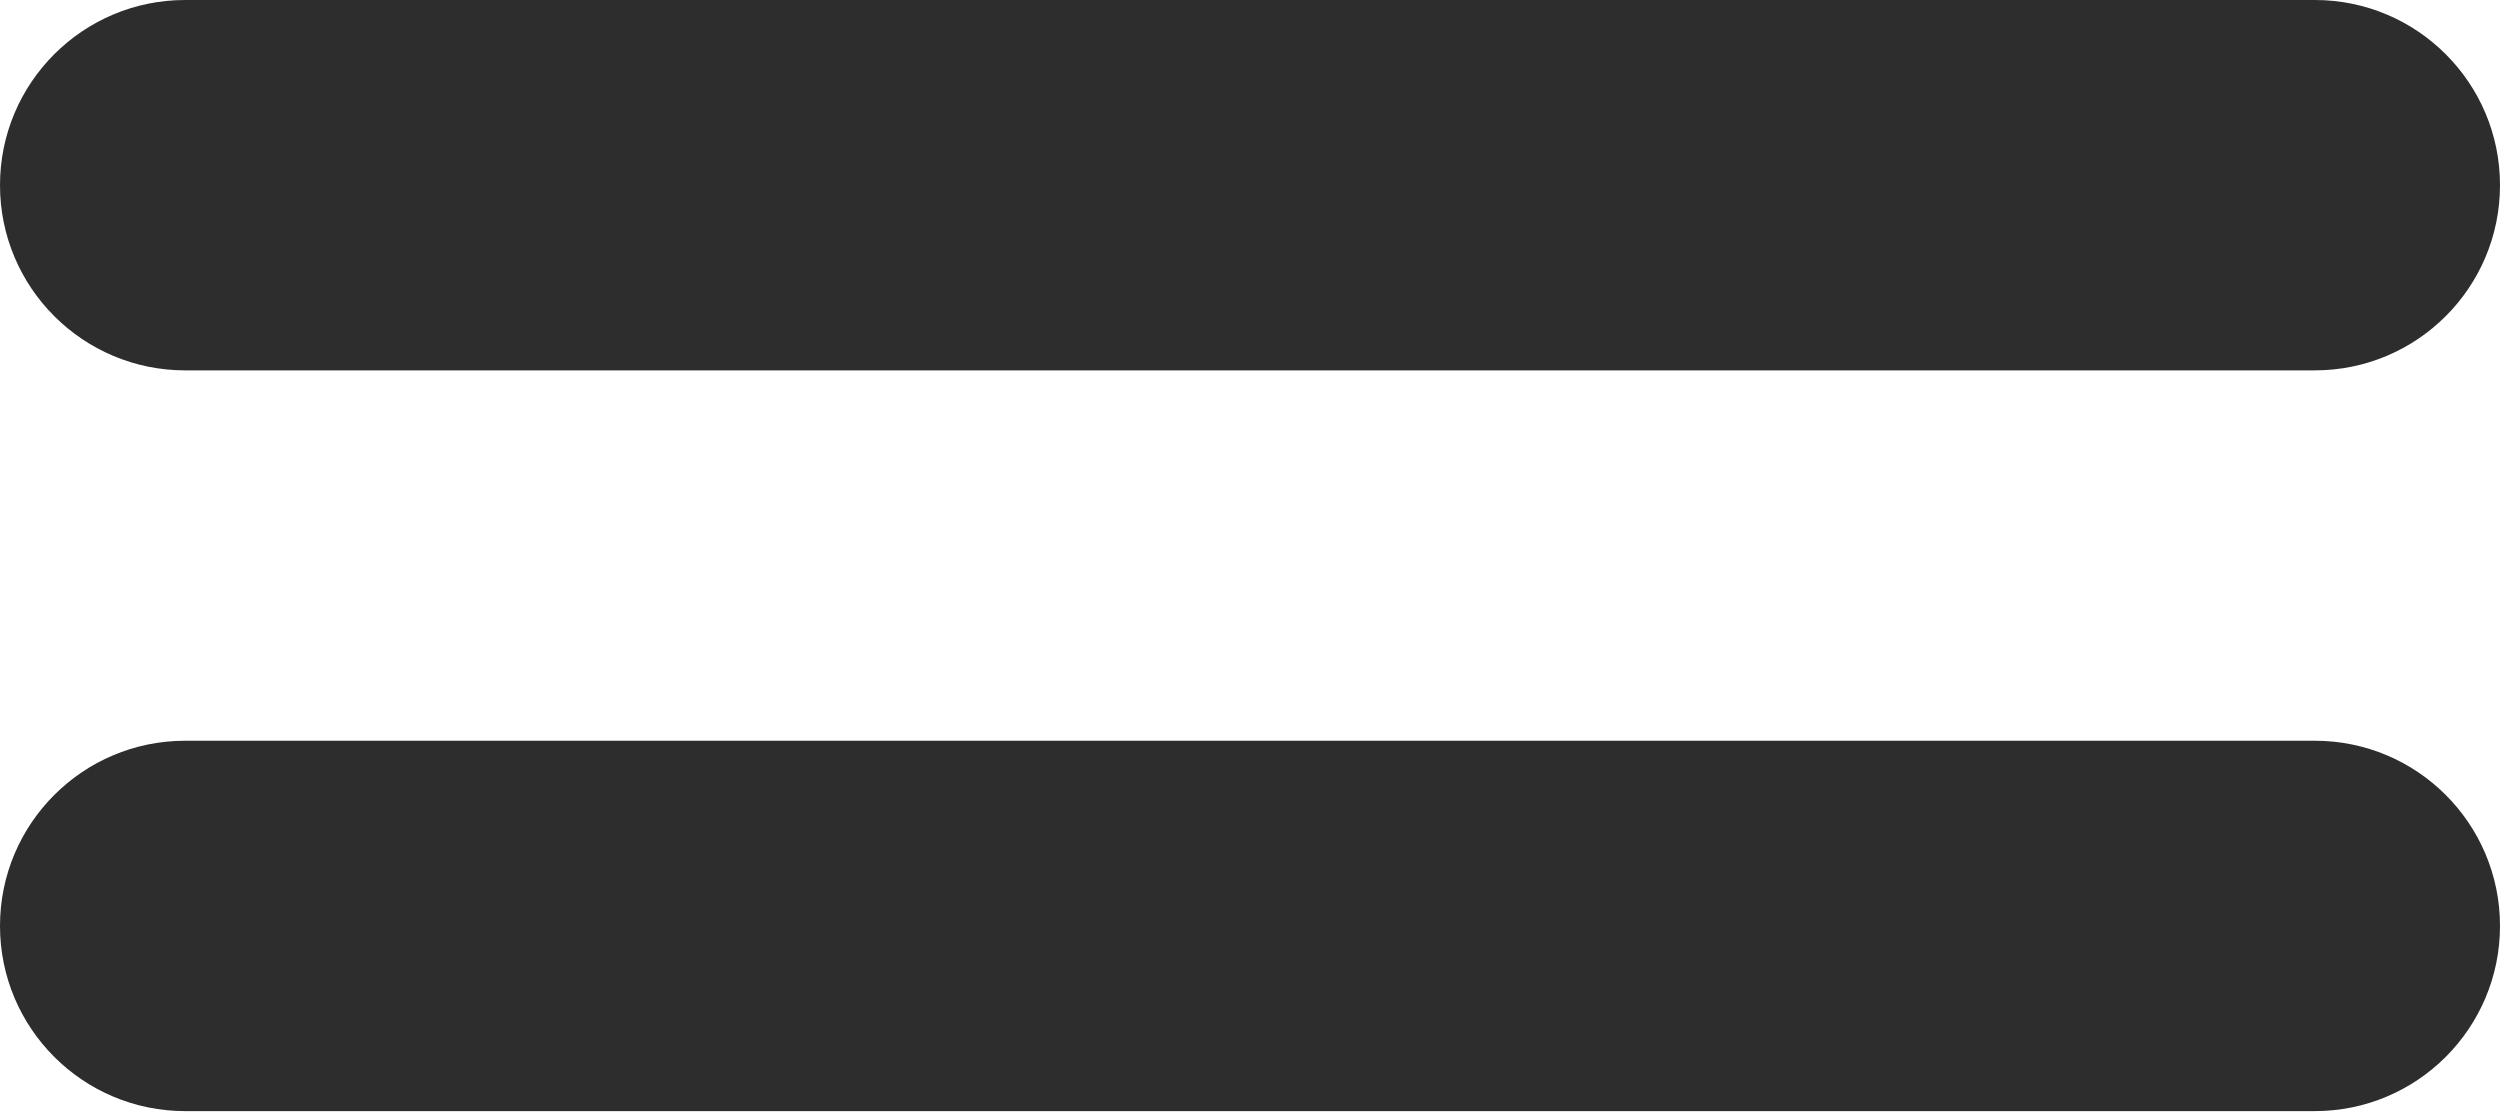
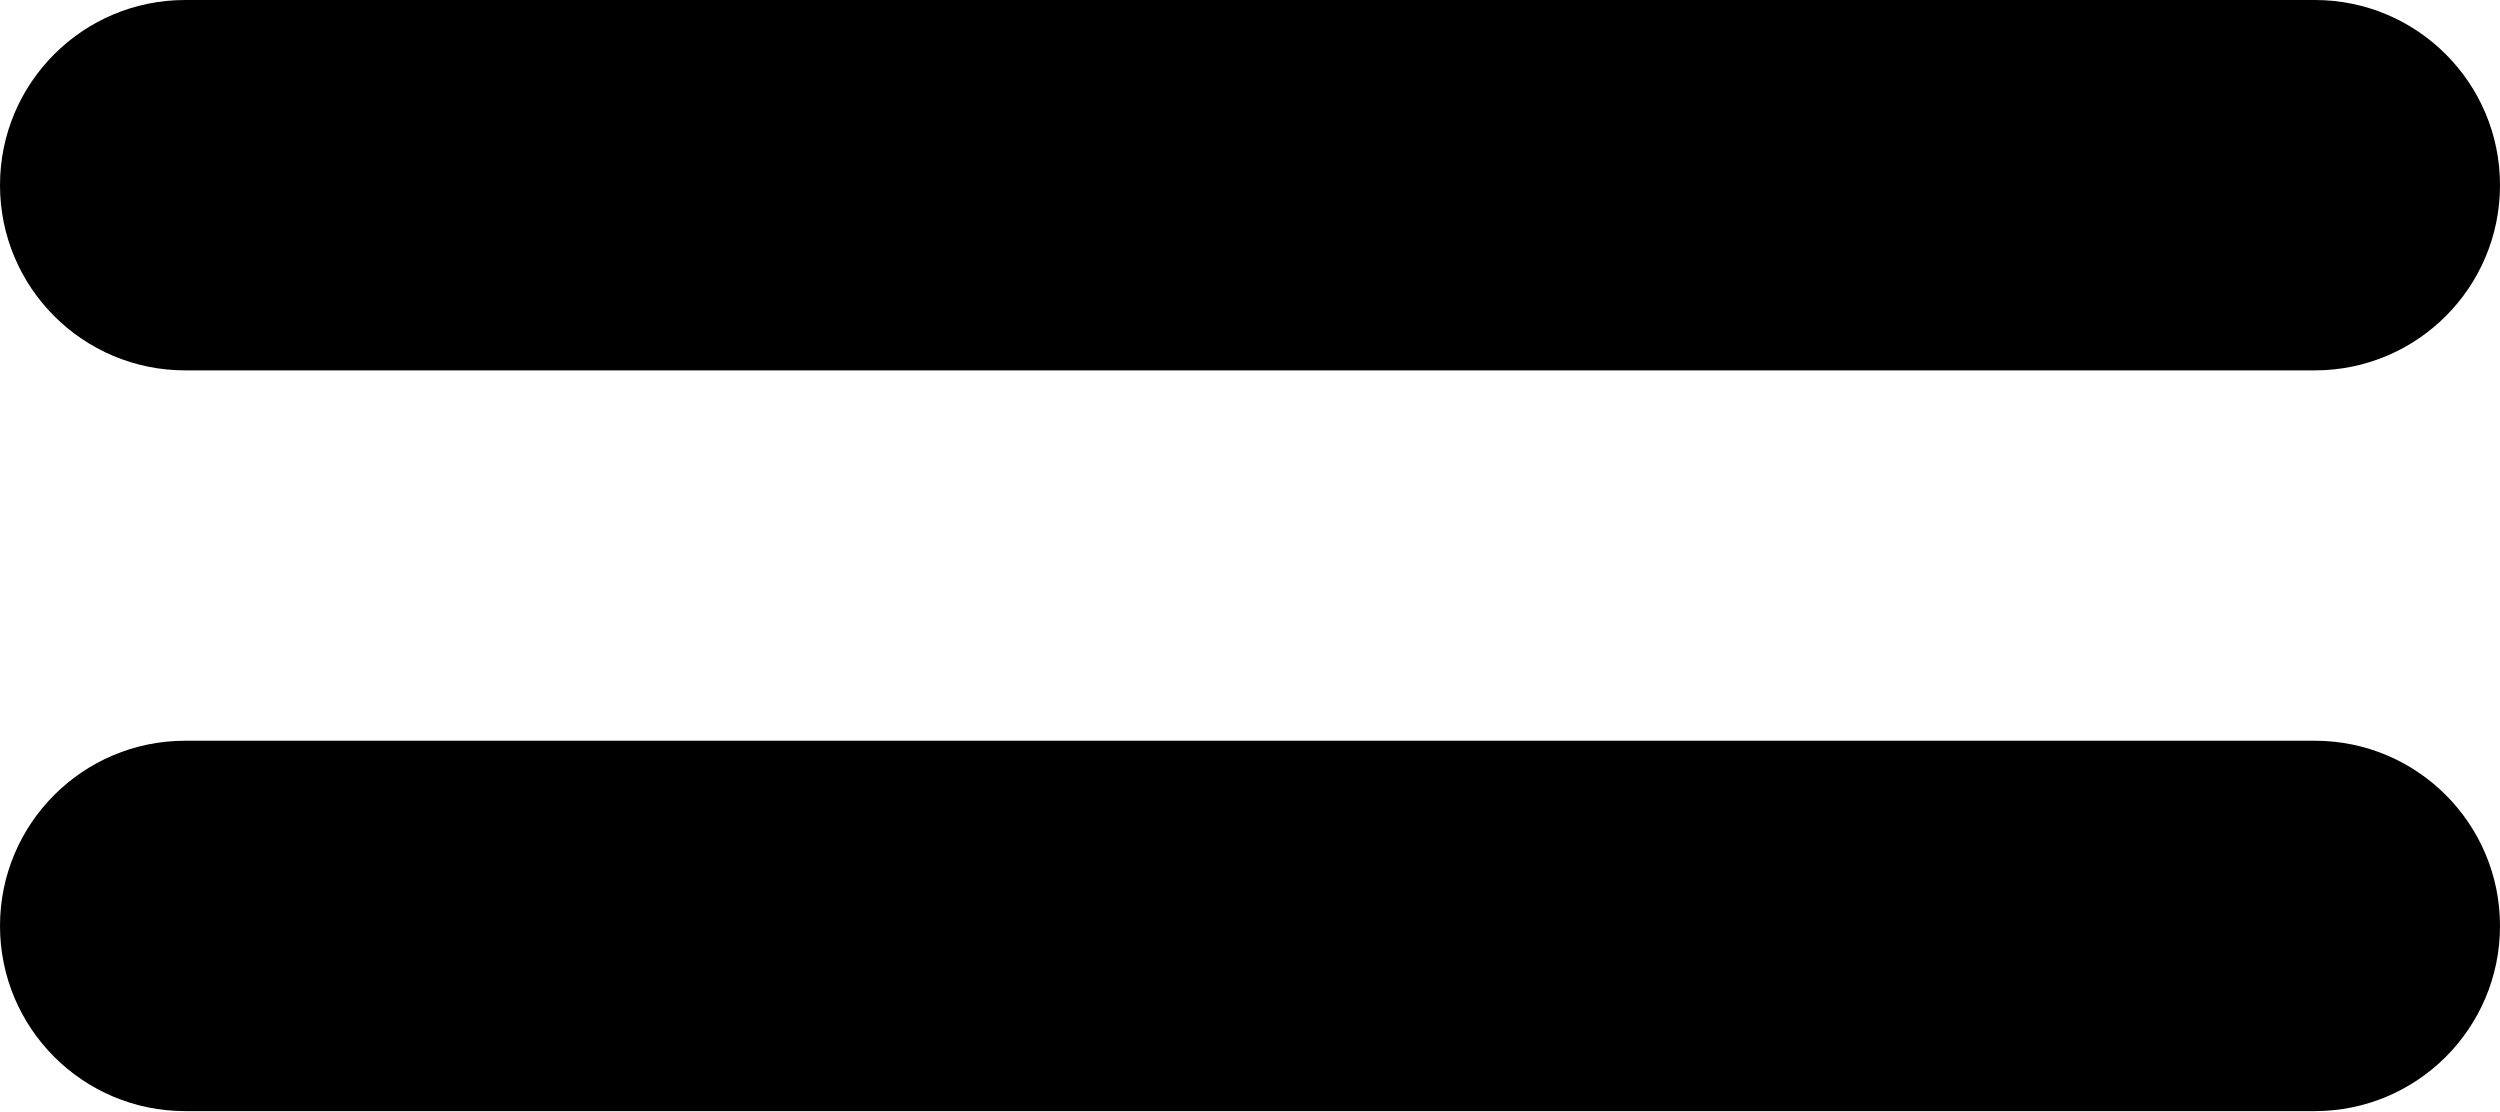
- <svg xmlns="http://www.w3.org/2000/svg" width="27" height="12" viewBox="0 0 27 12" fill="none">
-   <rect width="27" height="4" rx="2" fill="#2D2D2D" />
-   <rect y="8" width="27" height="4" rx="2" fill="#2D2D2D" />
+ <svg xmlns="http://www.w3.org/2000/svg" id="menu" width="27" height="12" viewBox="0 0 27 12" fill="none">
+   <rect width="27" height="4" rx="2" fill="currentColor" />
+   <rect y="8" width="27" height="4" rx="2" fill="currentColor" />
</svg>
